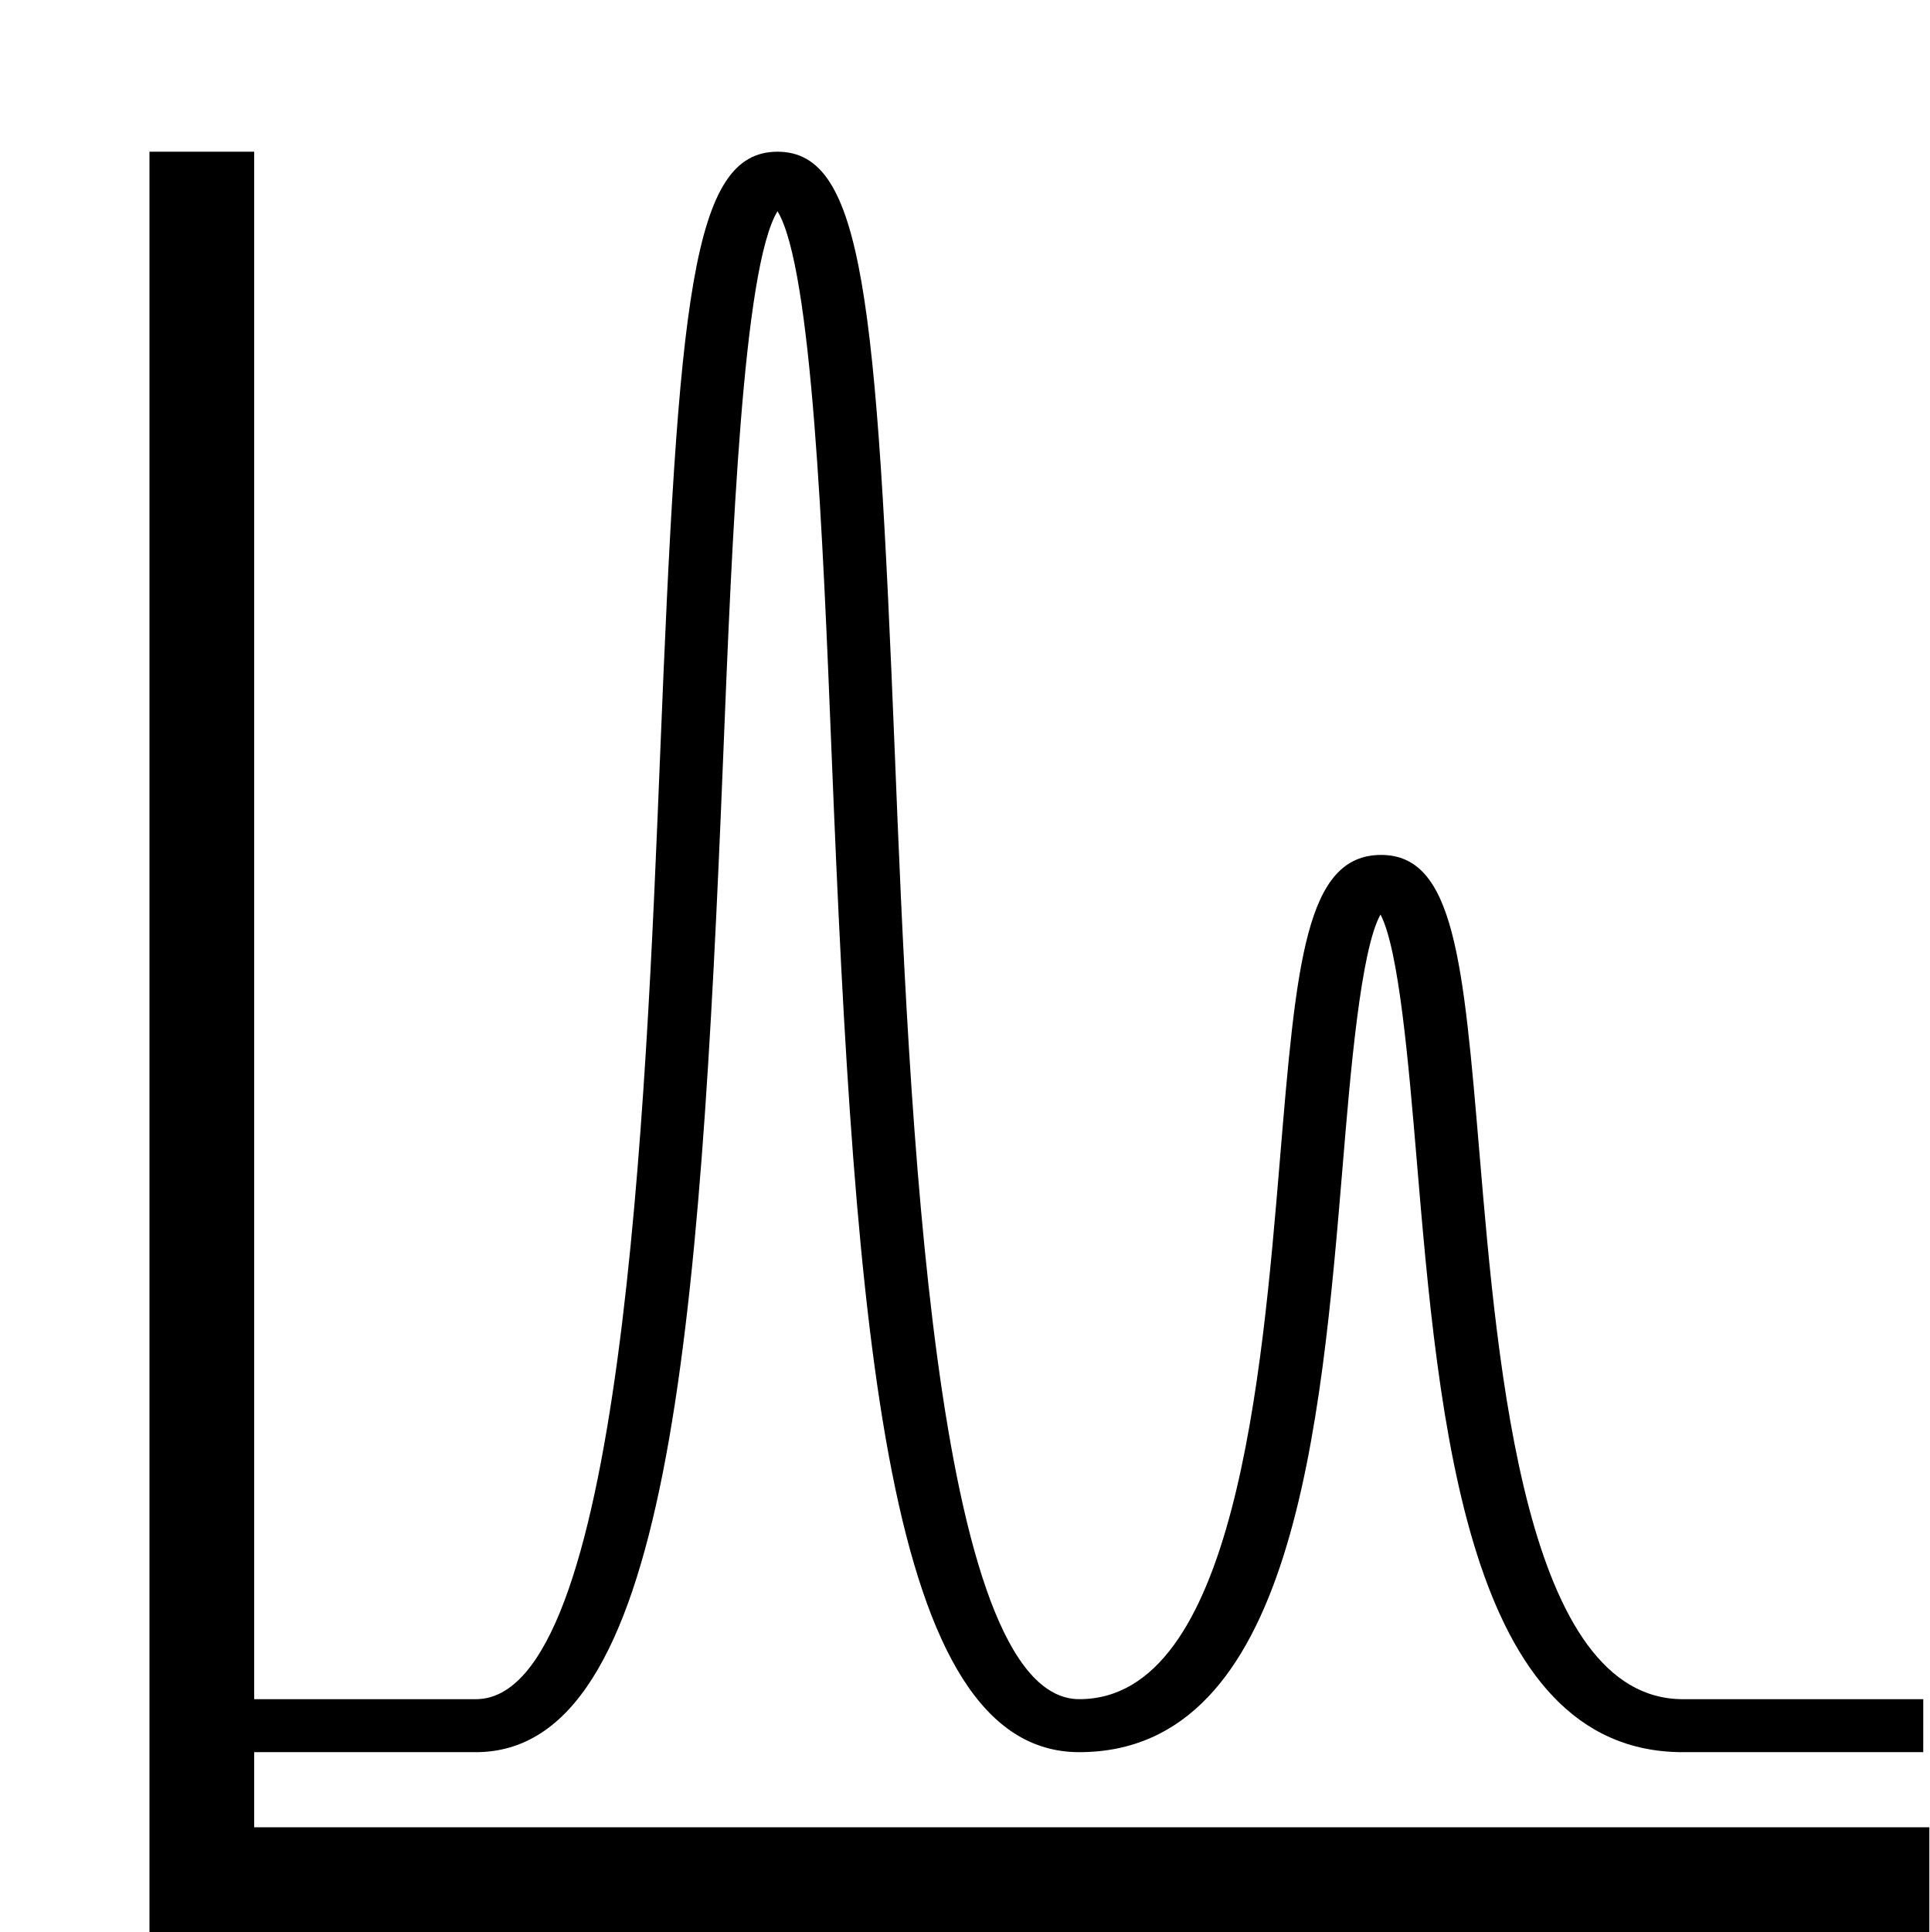
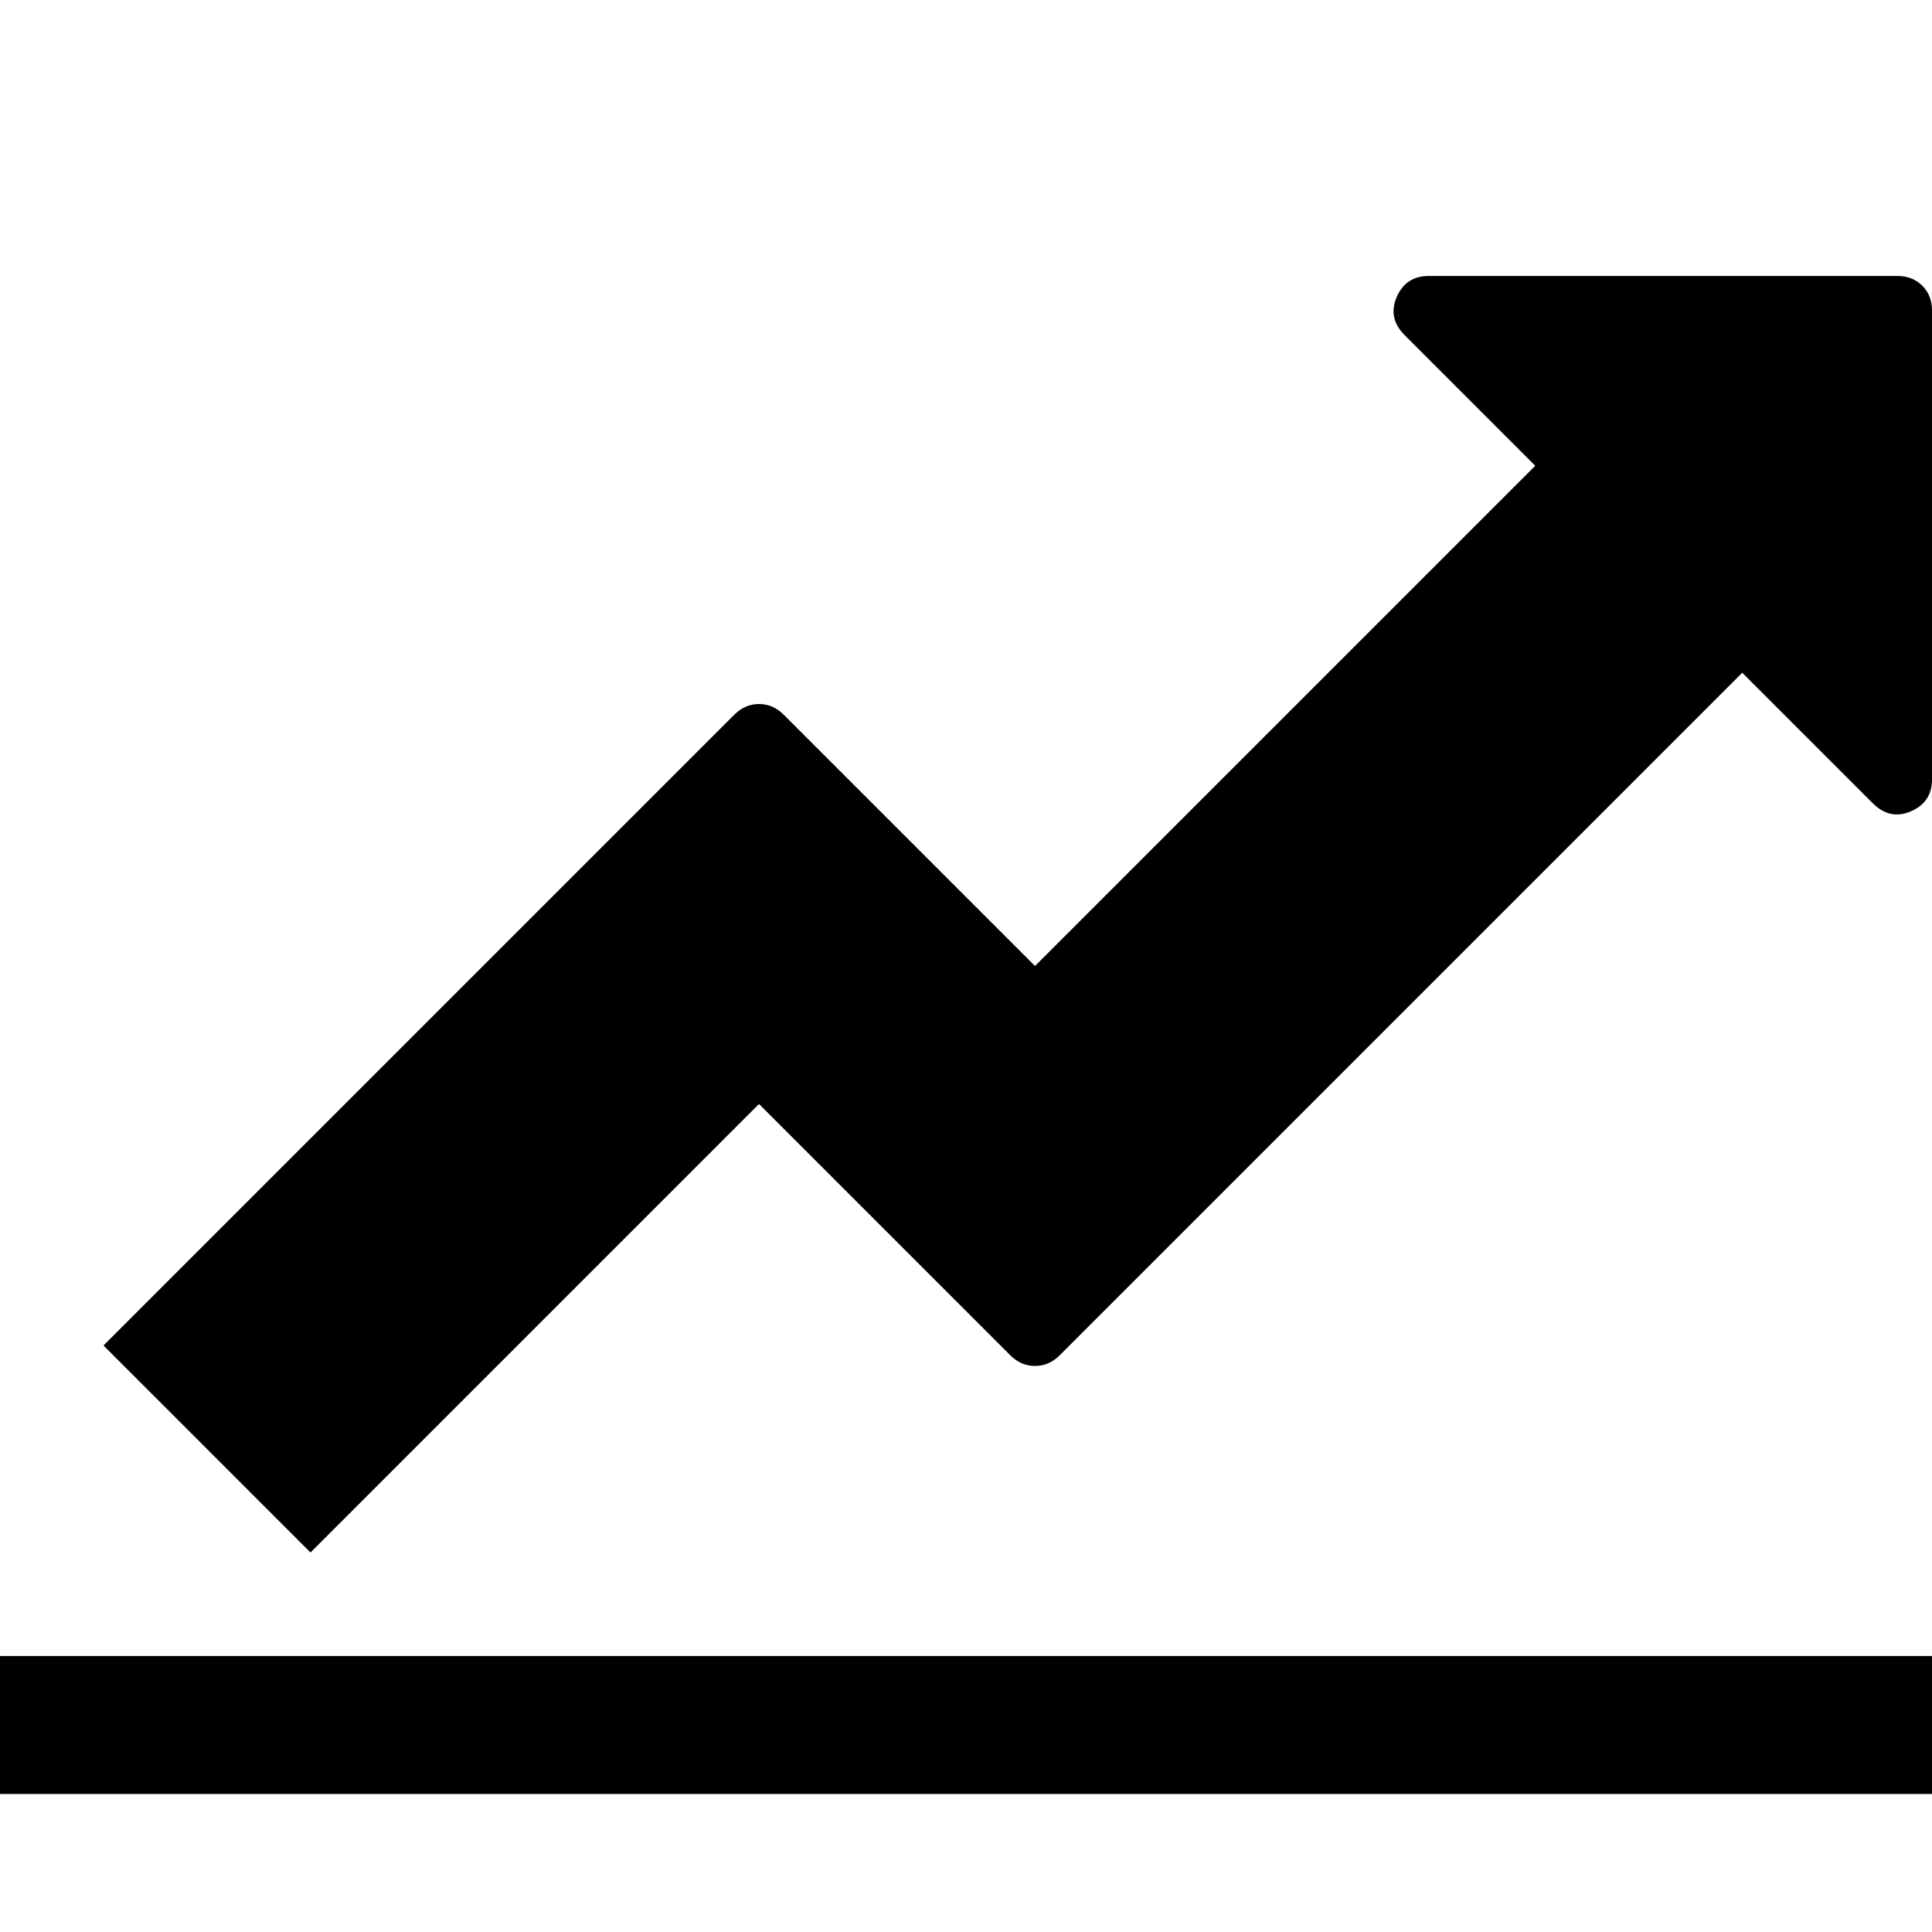
- <svg xmlns="http://www.w3.org/2000/svg" version="1.1" id="Layer_1" x="0px" y="0px" width="265.359px" height="265.662px" viewBox="36.5 18.5 265.359 265.662" enable-background="new 36.5 18.5 265.359 265.662" xml:space="preserve">
-   <g>
-     <path d="M301.021,259.434h-33.064c-29.731,0-33.558-45.309-36.629-81.715c-1.092-12.91-2.422-28.662-4.955-33.464   c-2.729,4.871-4.137,21.728-5.186,34.36c-3.002,36.007-6.736,80.818-36.253,80.818c-26.478,0-30.812-56.793-34.045-137.026   c-1.21-30.079-2.701-67.067-7.452-74.863c-4.757,7.798-6.25,44.8-7.466,74.892c-3.236,80.218-7.574,136.998-34.036,136.998H61.951   v-7.285h39.992c20.105,0,23.393-81.353,25.354-129.958c2.527-62.595,4.334-82.829,16.144-82.829   c11.804,0,13.613,20.227,16.134,82.796c1.959,48.619,5.235,129.988,25.363,129.988c21.419,0,25.13-44.558,27.588-74.043   c2.258-27.112,3.505-42.045,13.939-42.045c10.056,0,11.289,14.613,13.531,41.143c2.519,29.846,6.325,74.947,27.963,74.947h33.063   L301.021,259.434L301.021,259.434z" />
-   </g>
-   <path d="M71.459,269.762h230.4v14.4h-244.8V39.361h14.4v201.6" />
-   <path fill="none" d="M36.5,18.5" />
+ <svg xmlns="http://www.w3.org/2000/svg" width="1792" height="1792" viewBox="0 0 1792 1792">
+   <path d="M1920 1536v128h-2048v-1536h128v1408h1920zm-128-1248v435q0 21-19.5 29.5t-35.5-7.5l-121-121-633 633q-10 10-23 10t-23-10l-233-233-416 416-192-192 585-585q10-10 23-10t23 10l233 233 464-464-121-121q-16-16-7.5-35.5t29.5-19.5h435q14 0 23 9t9 23z" />
</svg>
